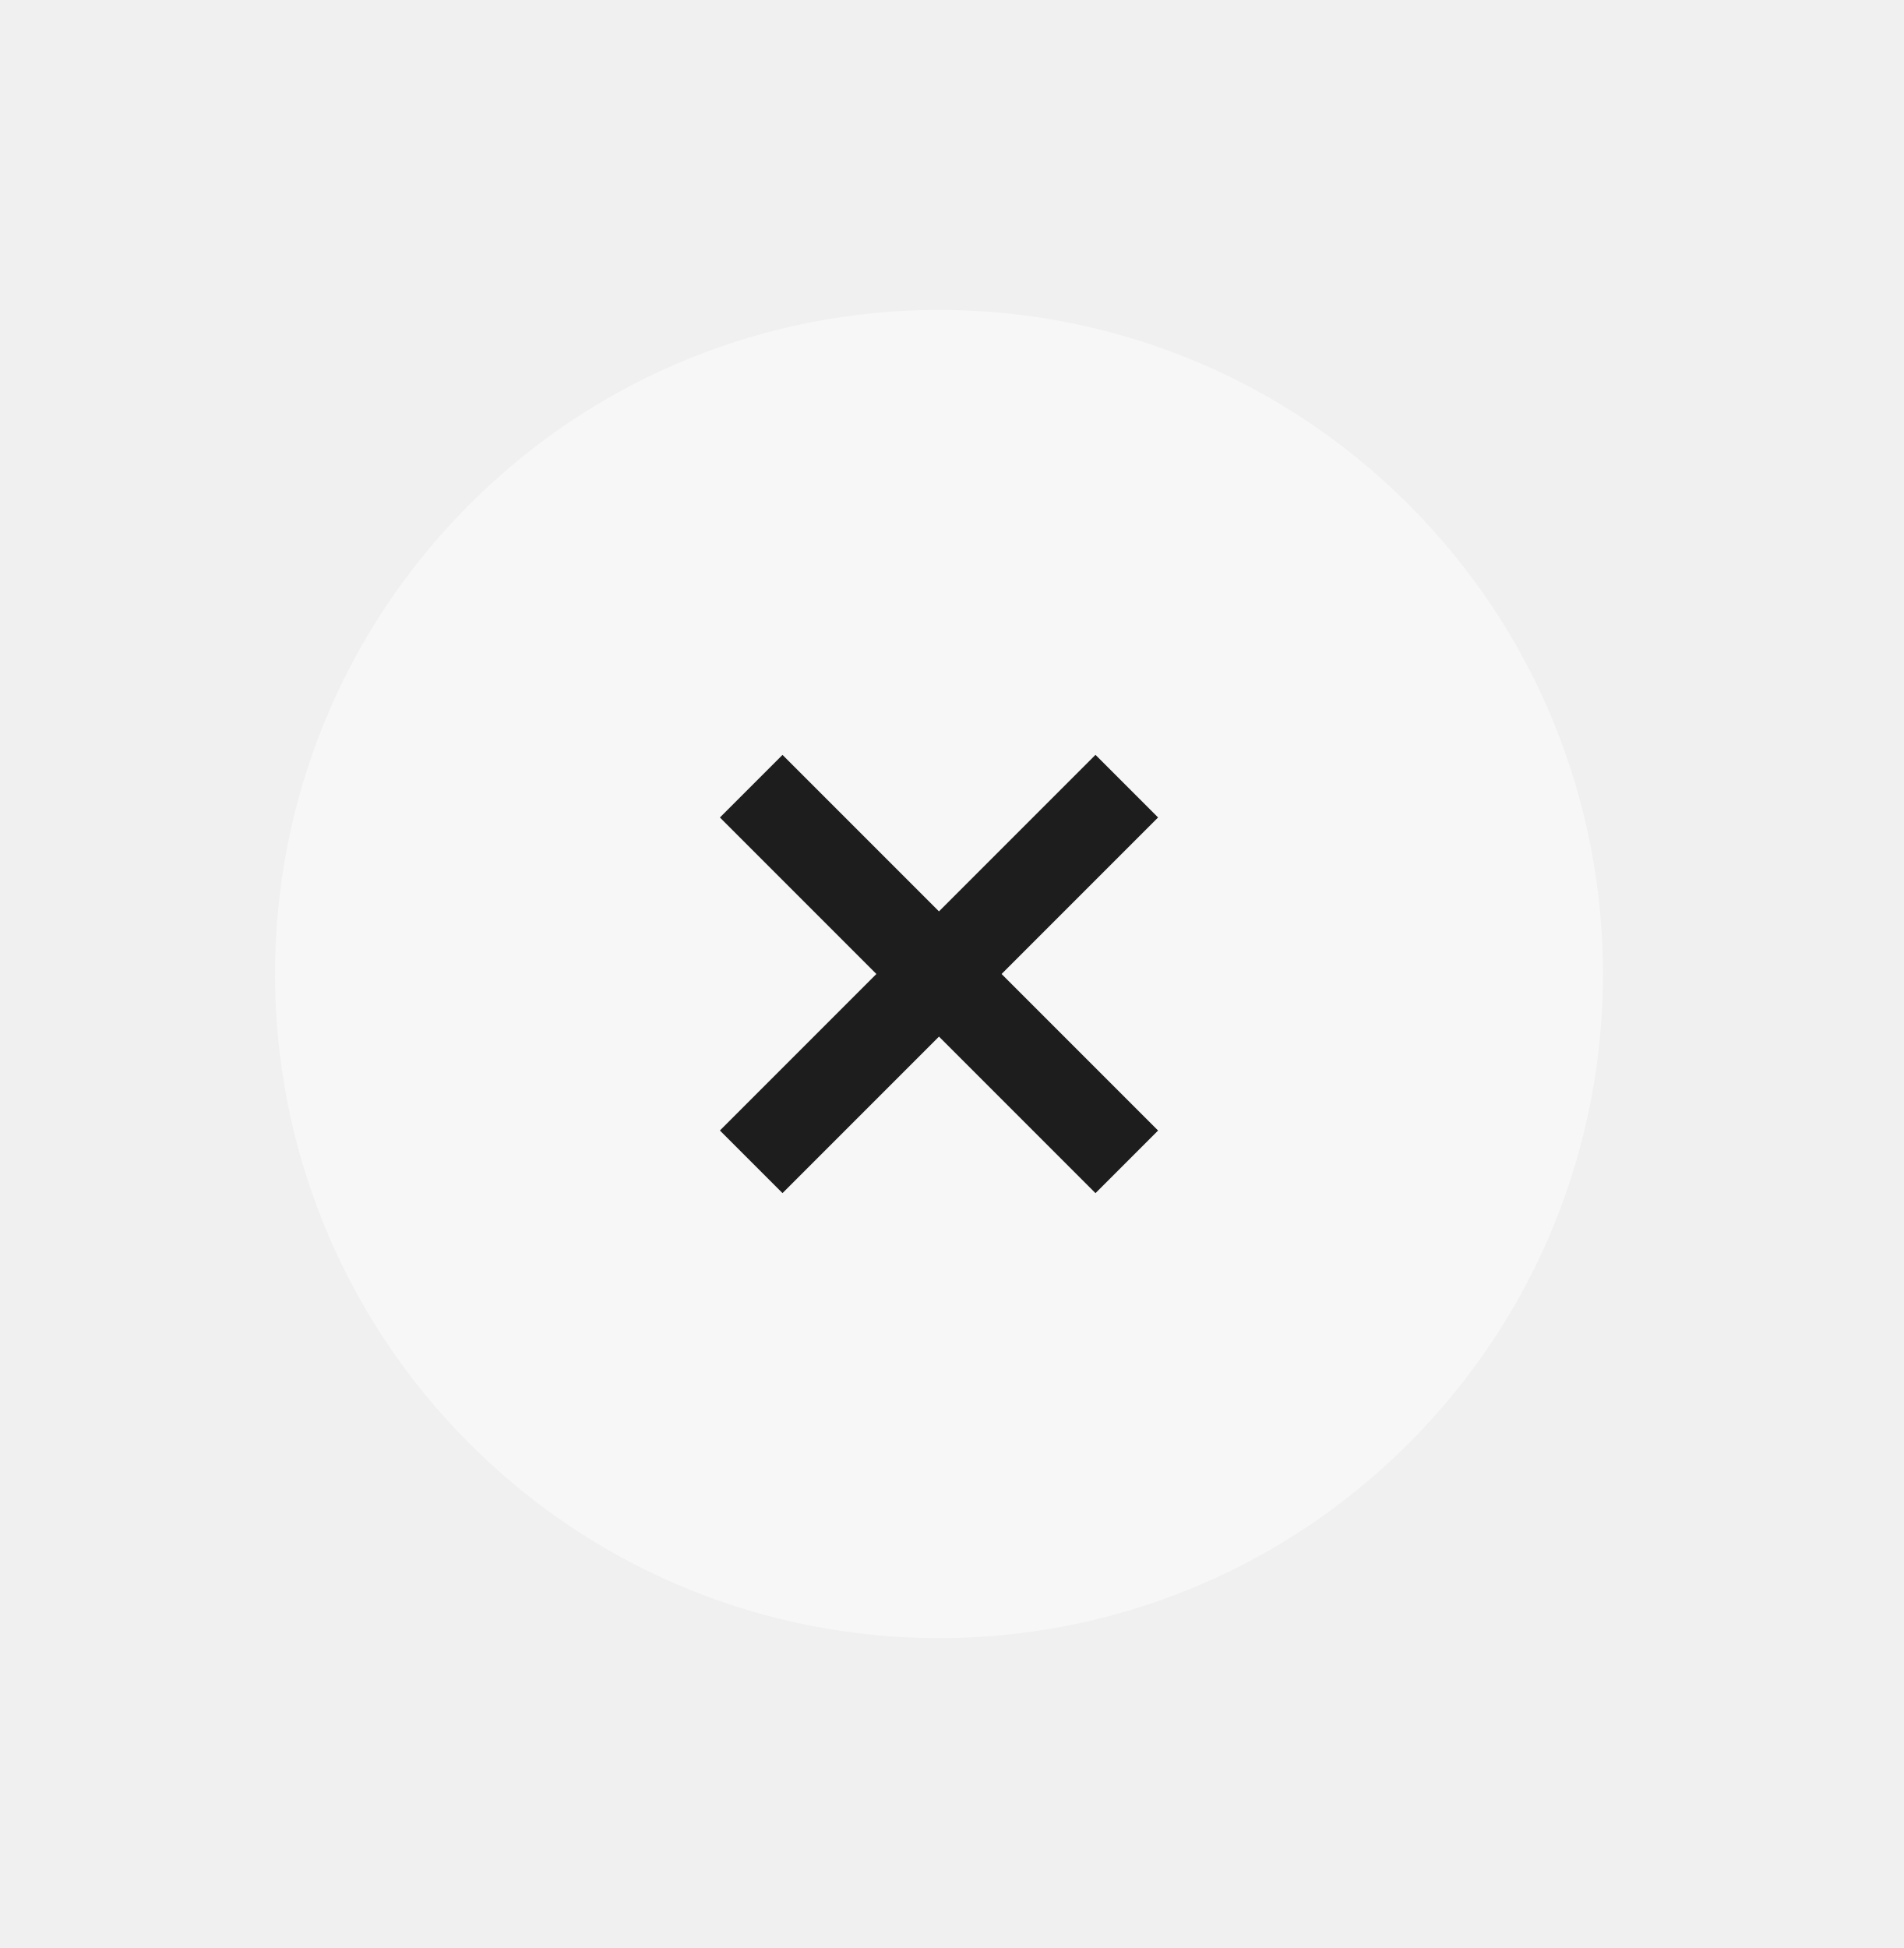
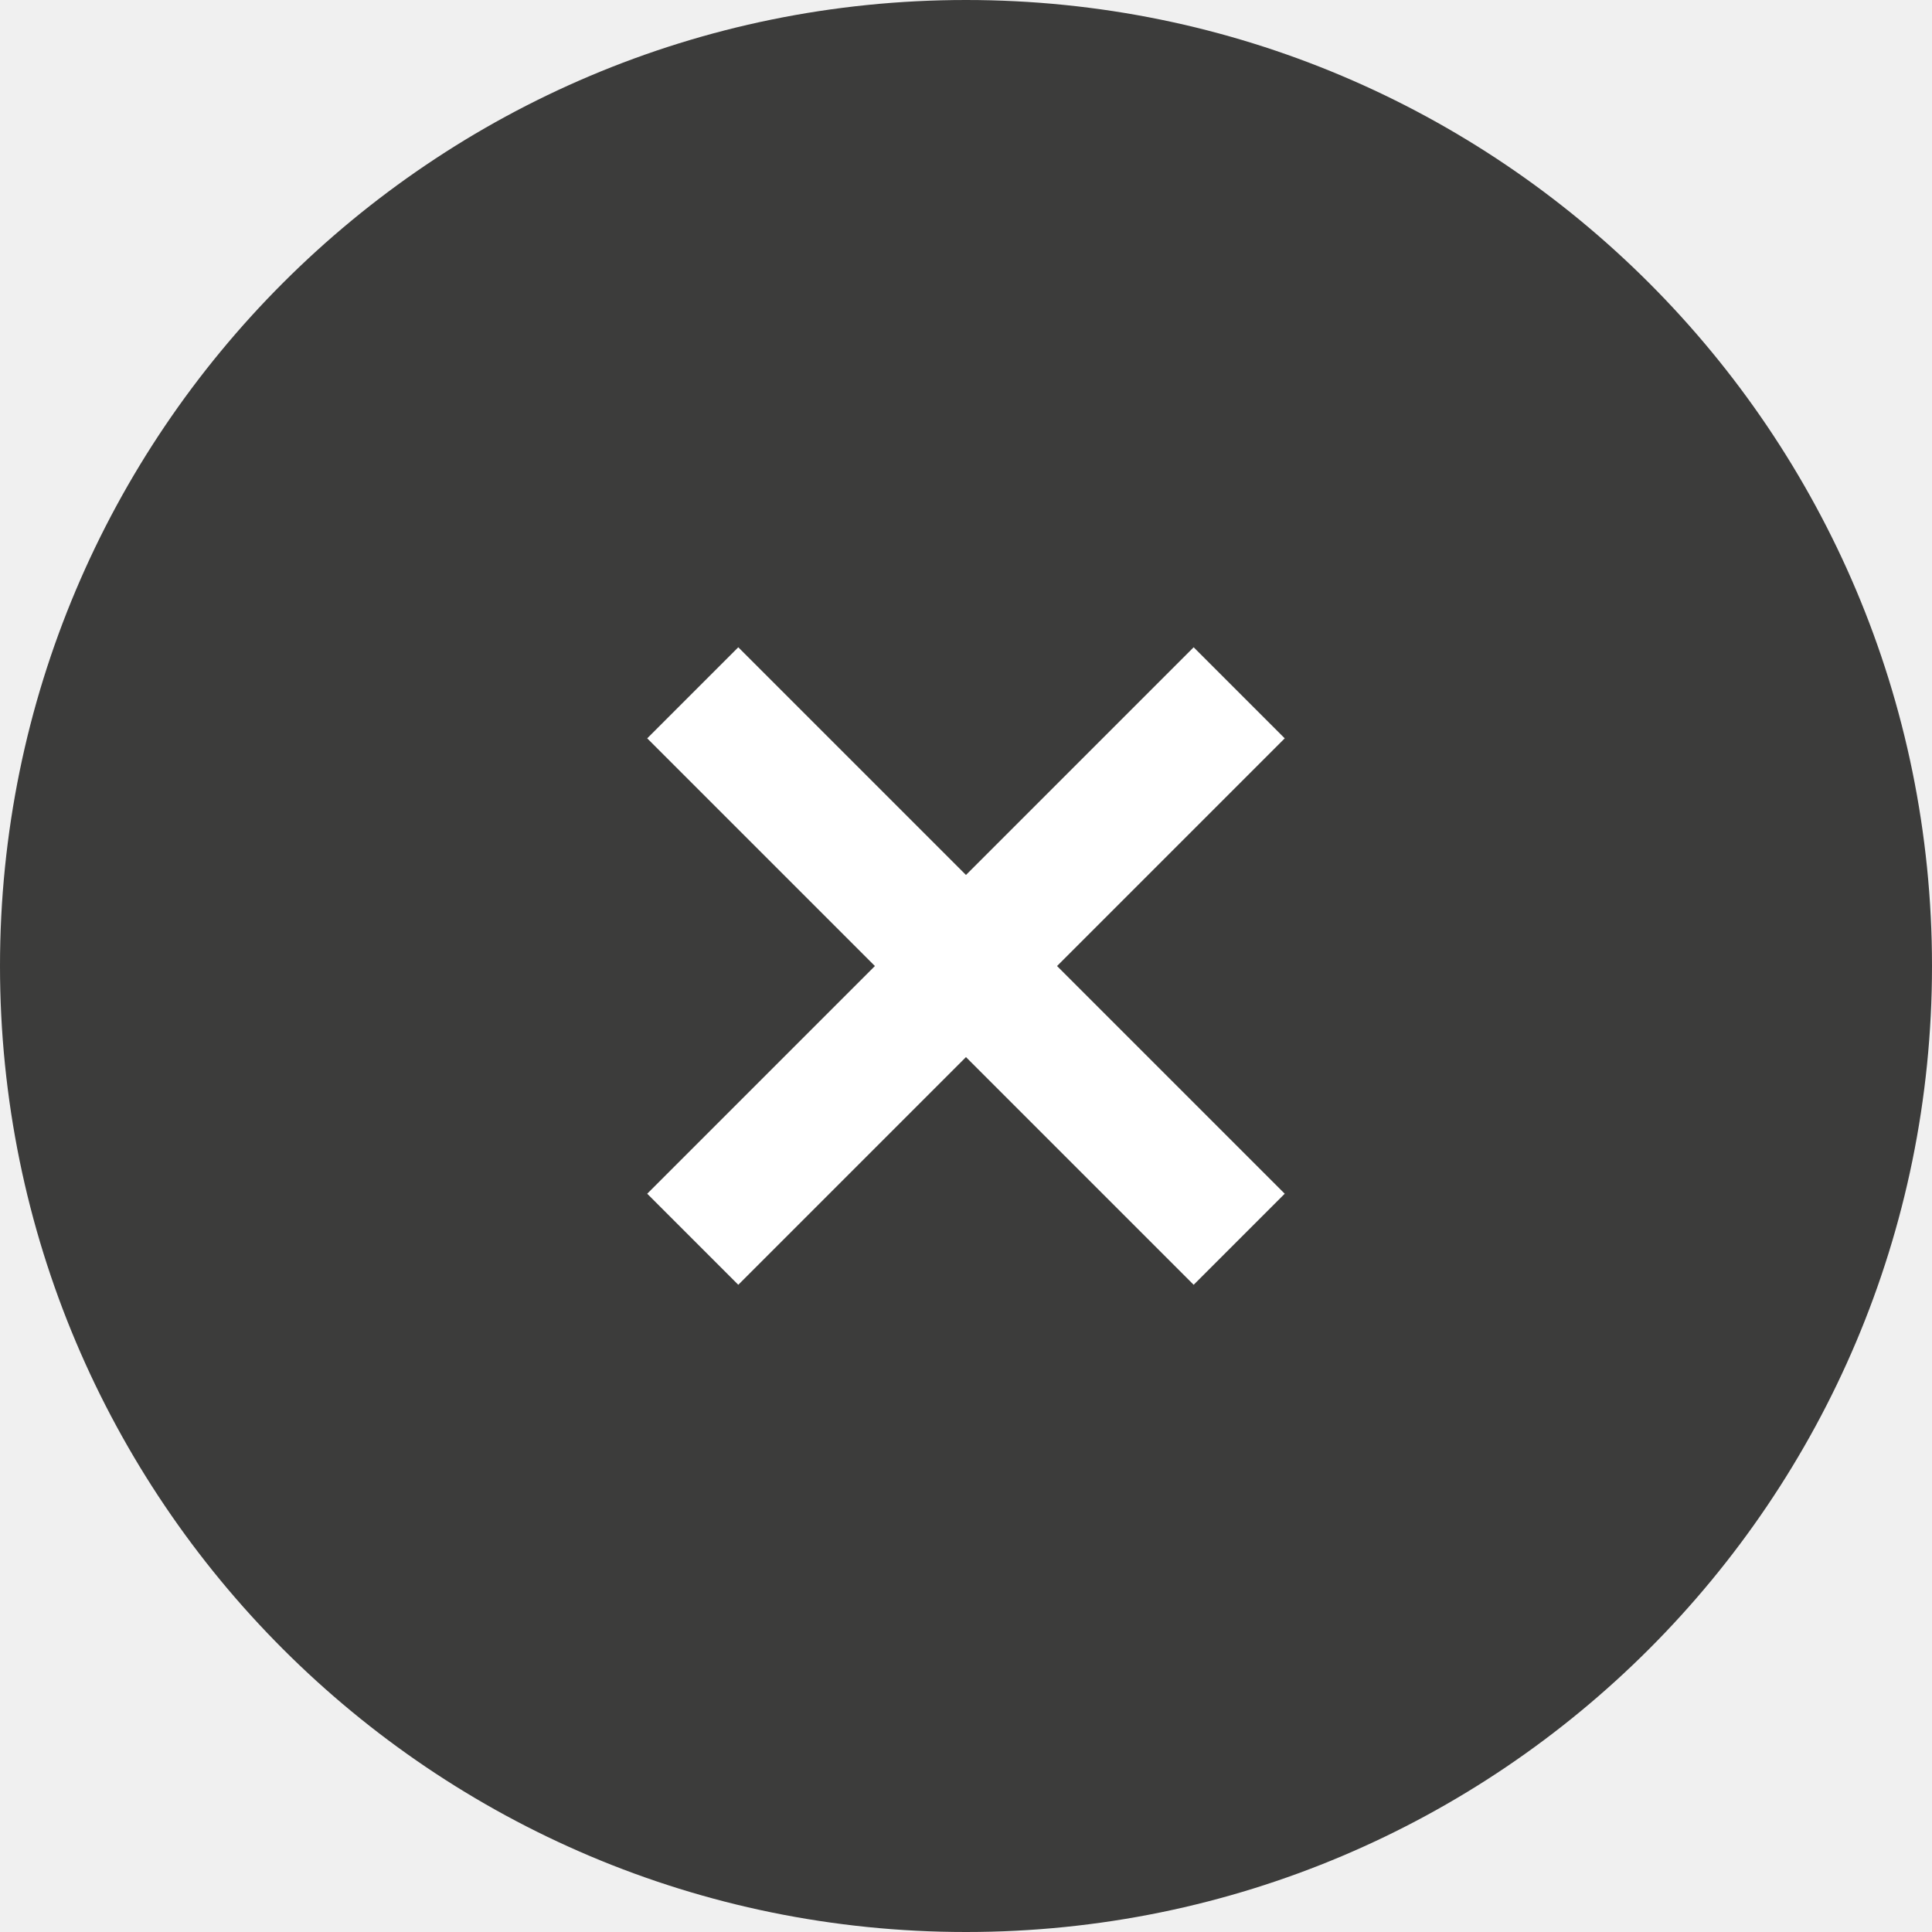
- <svg xmlns="http://www.w3.org/2000/svg" width="43" height="44" viewBox="0 0 43 44" fill="none">
-   <path d="M10.607 32.607C4.749 26.749 4.749 17.251 10.607 11.393C16.465 5.536 25.962 5.536 31.82 11.393C37.678 17.251 37.678 26.749 31.82 32.607C25.962 38.465 16.465 38.465 10.607 32.607Z" fill="#F7F7F7" />
-   <line x1="16.971" y1="26.242" x2="25.456" y2="17.757" stroke="#1D1D1D" stroke-width="2" />
-   <line x1="16.971" y1="17.758" x2="25.456" y2="26.243" stroke="#1D1D1D" stroke-width="2" />
+ <svg xmlns="http://www.w3.org/2000/svg" width="30" height="30" viewBox="0 0 30 30" fill="none">
+   <path d="M0 15C0 6.716 6.716 0 15 0C23.284 0 30 6.716 30 15C30 23.284 23.284 30 15 30C6.716 30 0 23.284 0 15Z" fill="#3C3C3B" />
+   <line x1="10.757" y1="10.758" x2="19.242" y2="19.243" stroke="white" stroke-width="2" />
+   <line x1="19.242" y1="10.758" x2="10.757" y2="19.243" stroke="white" stroke-width="2" />
</svg>
